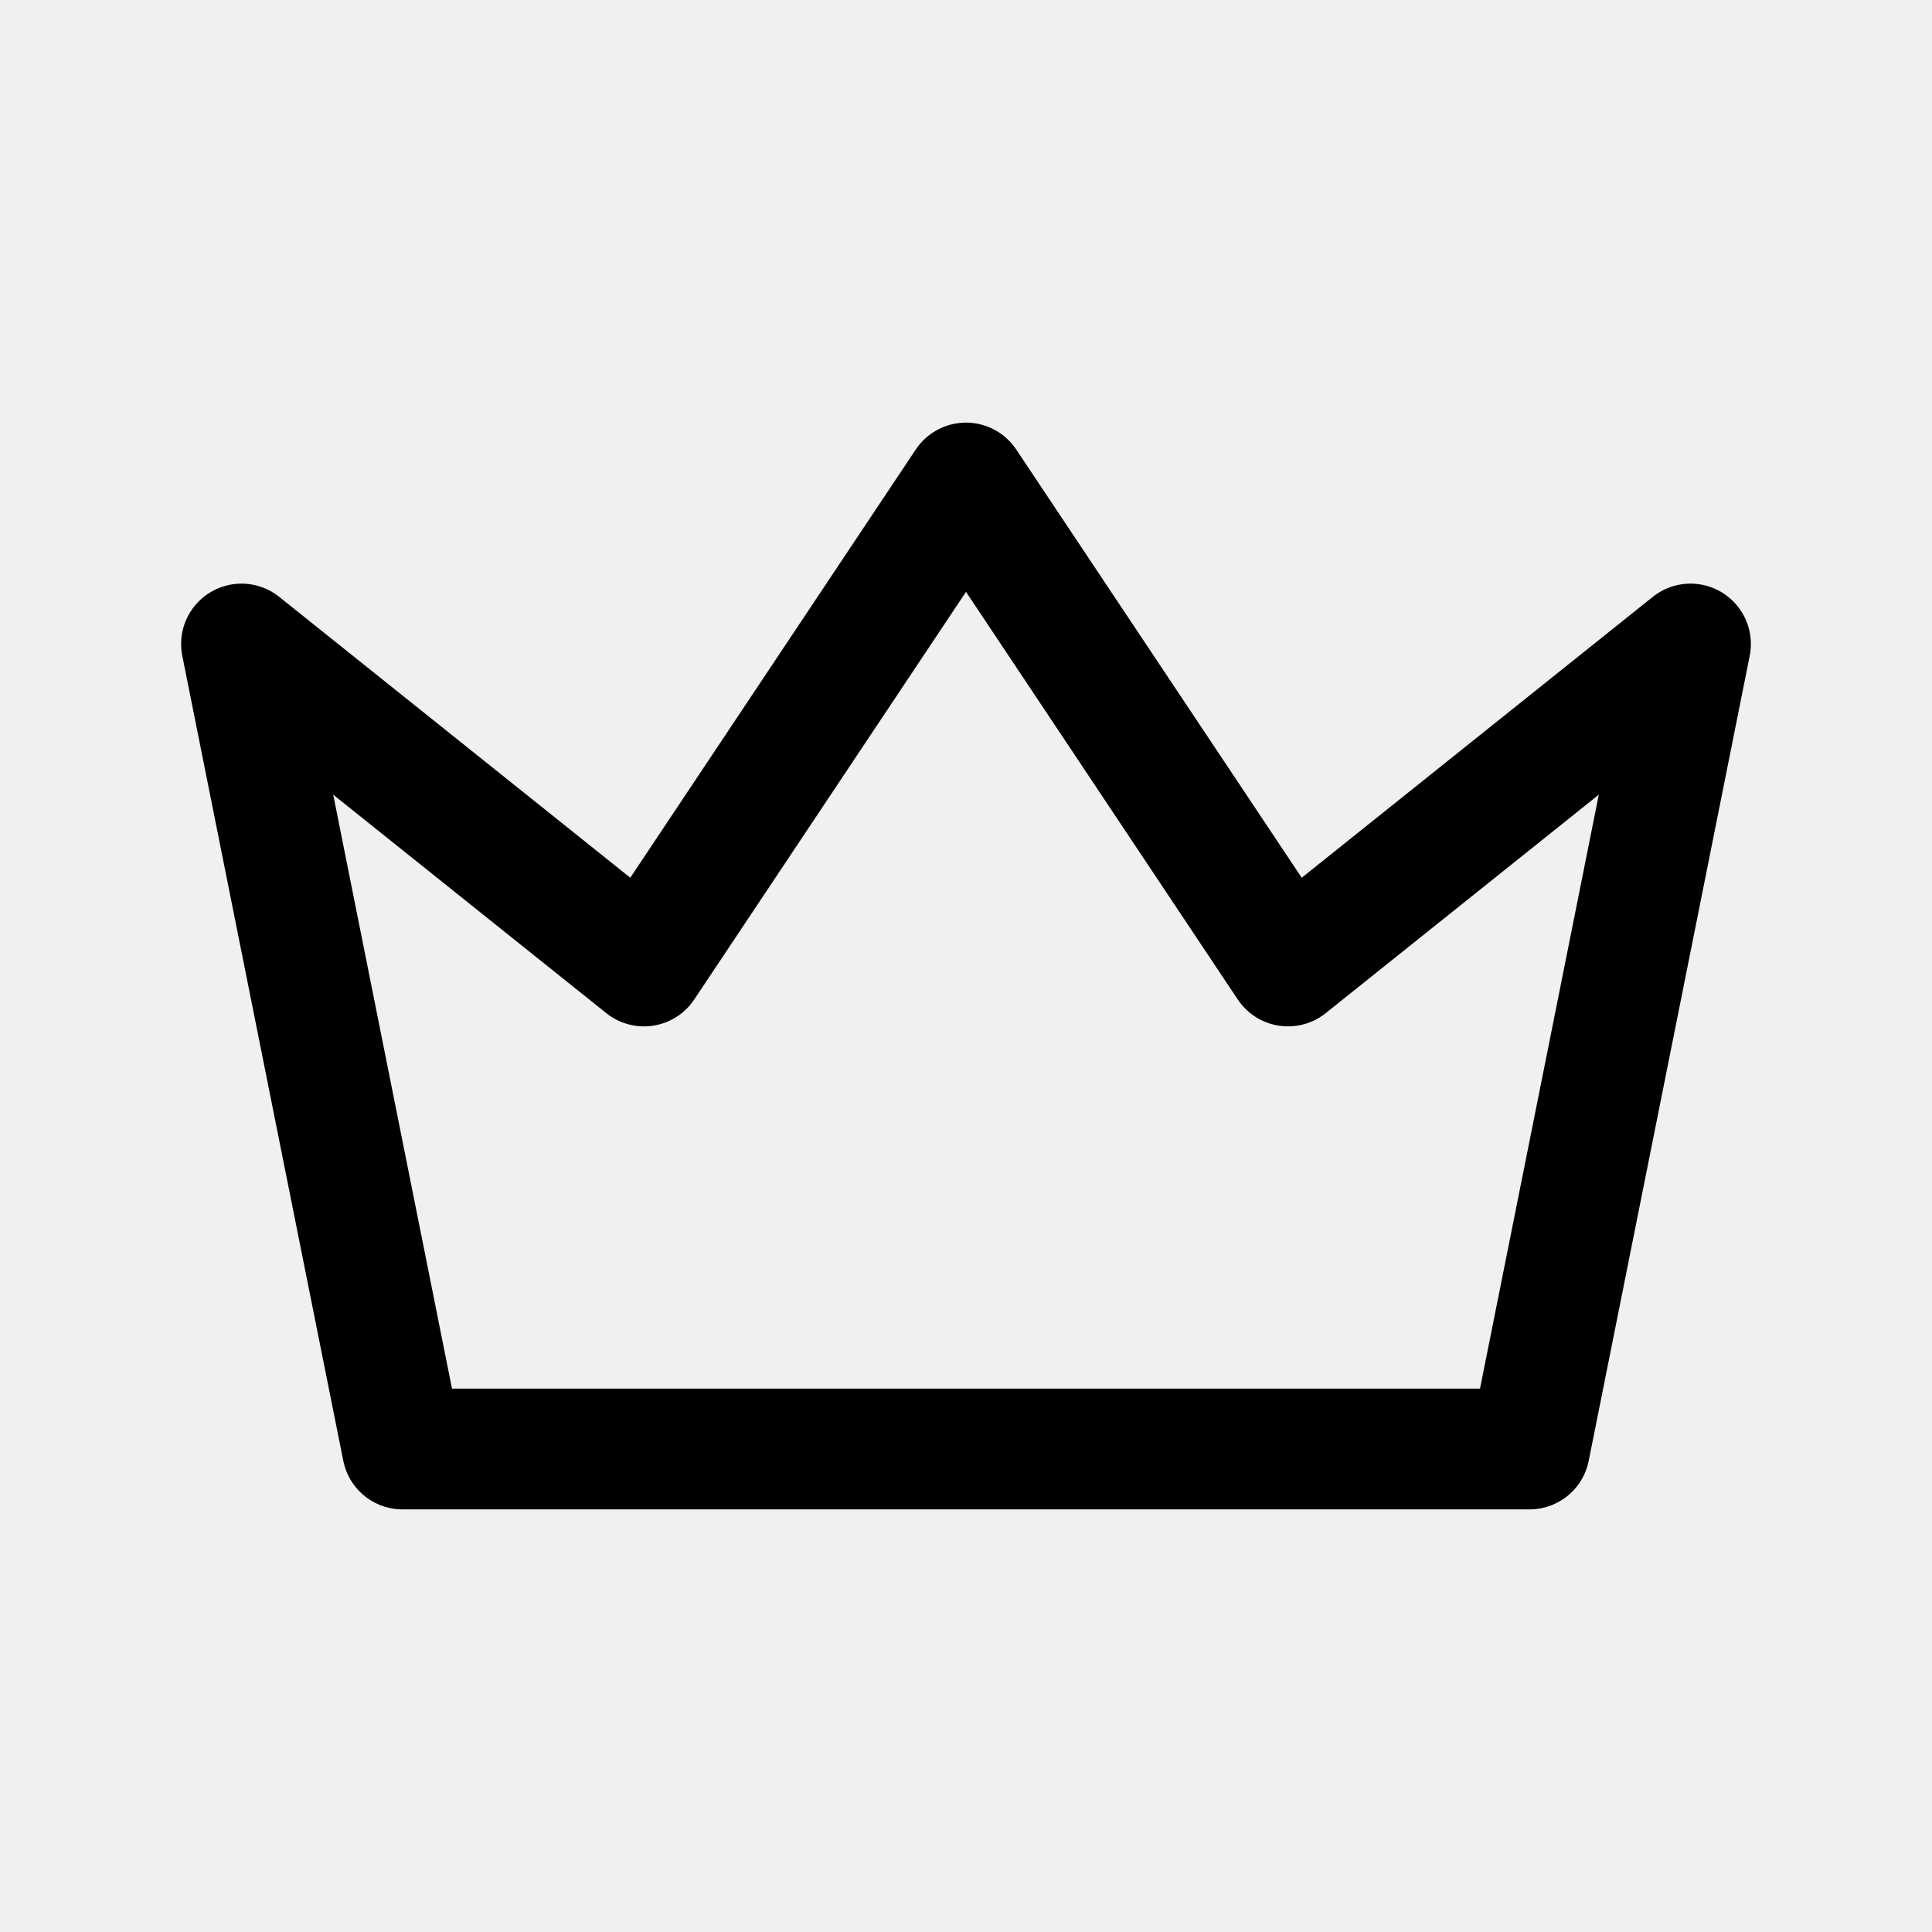
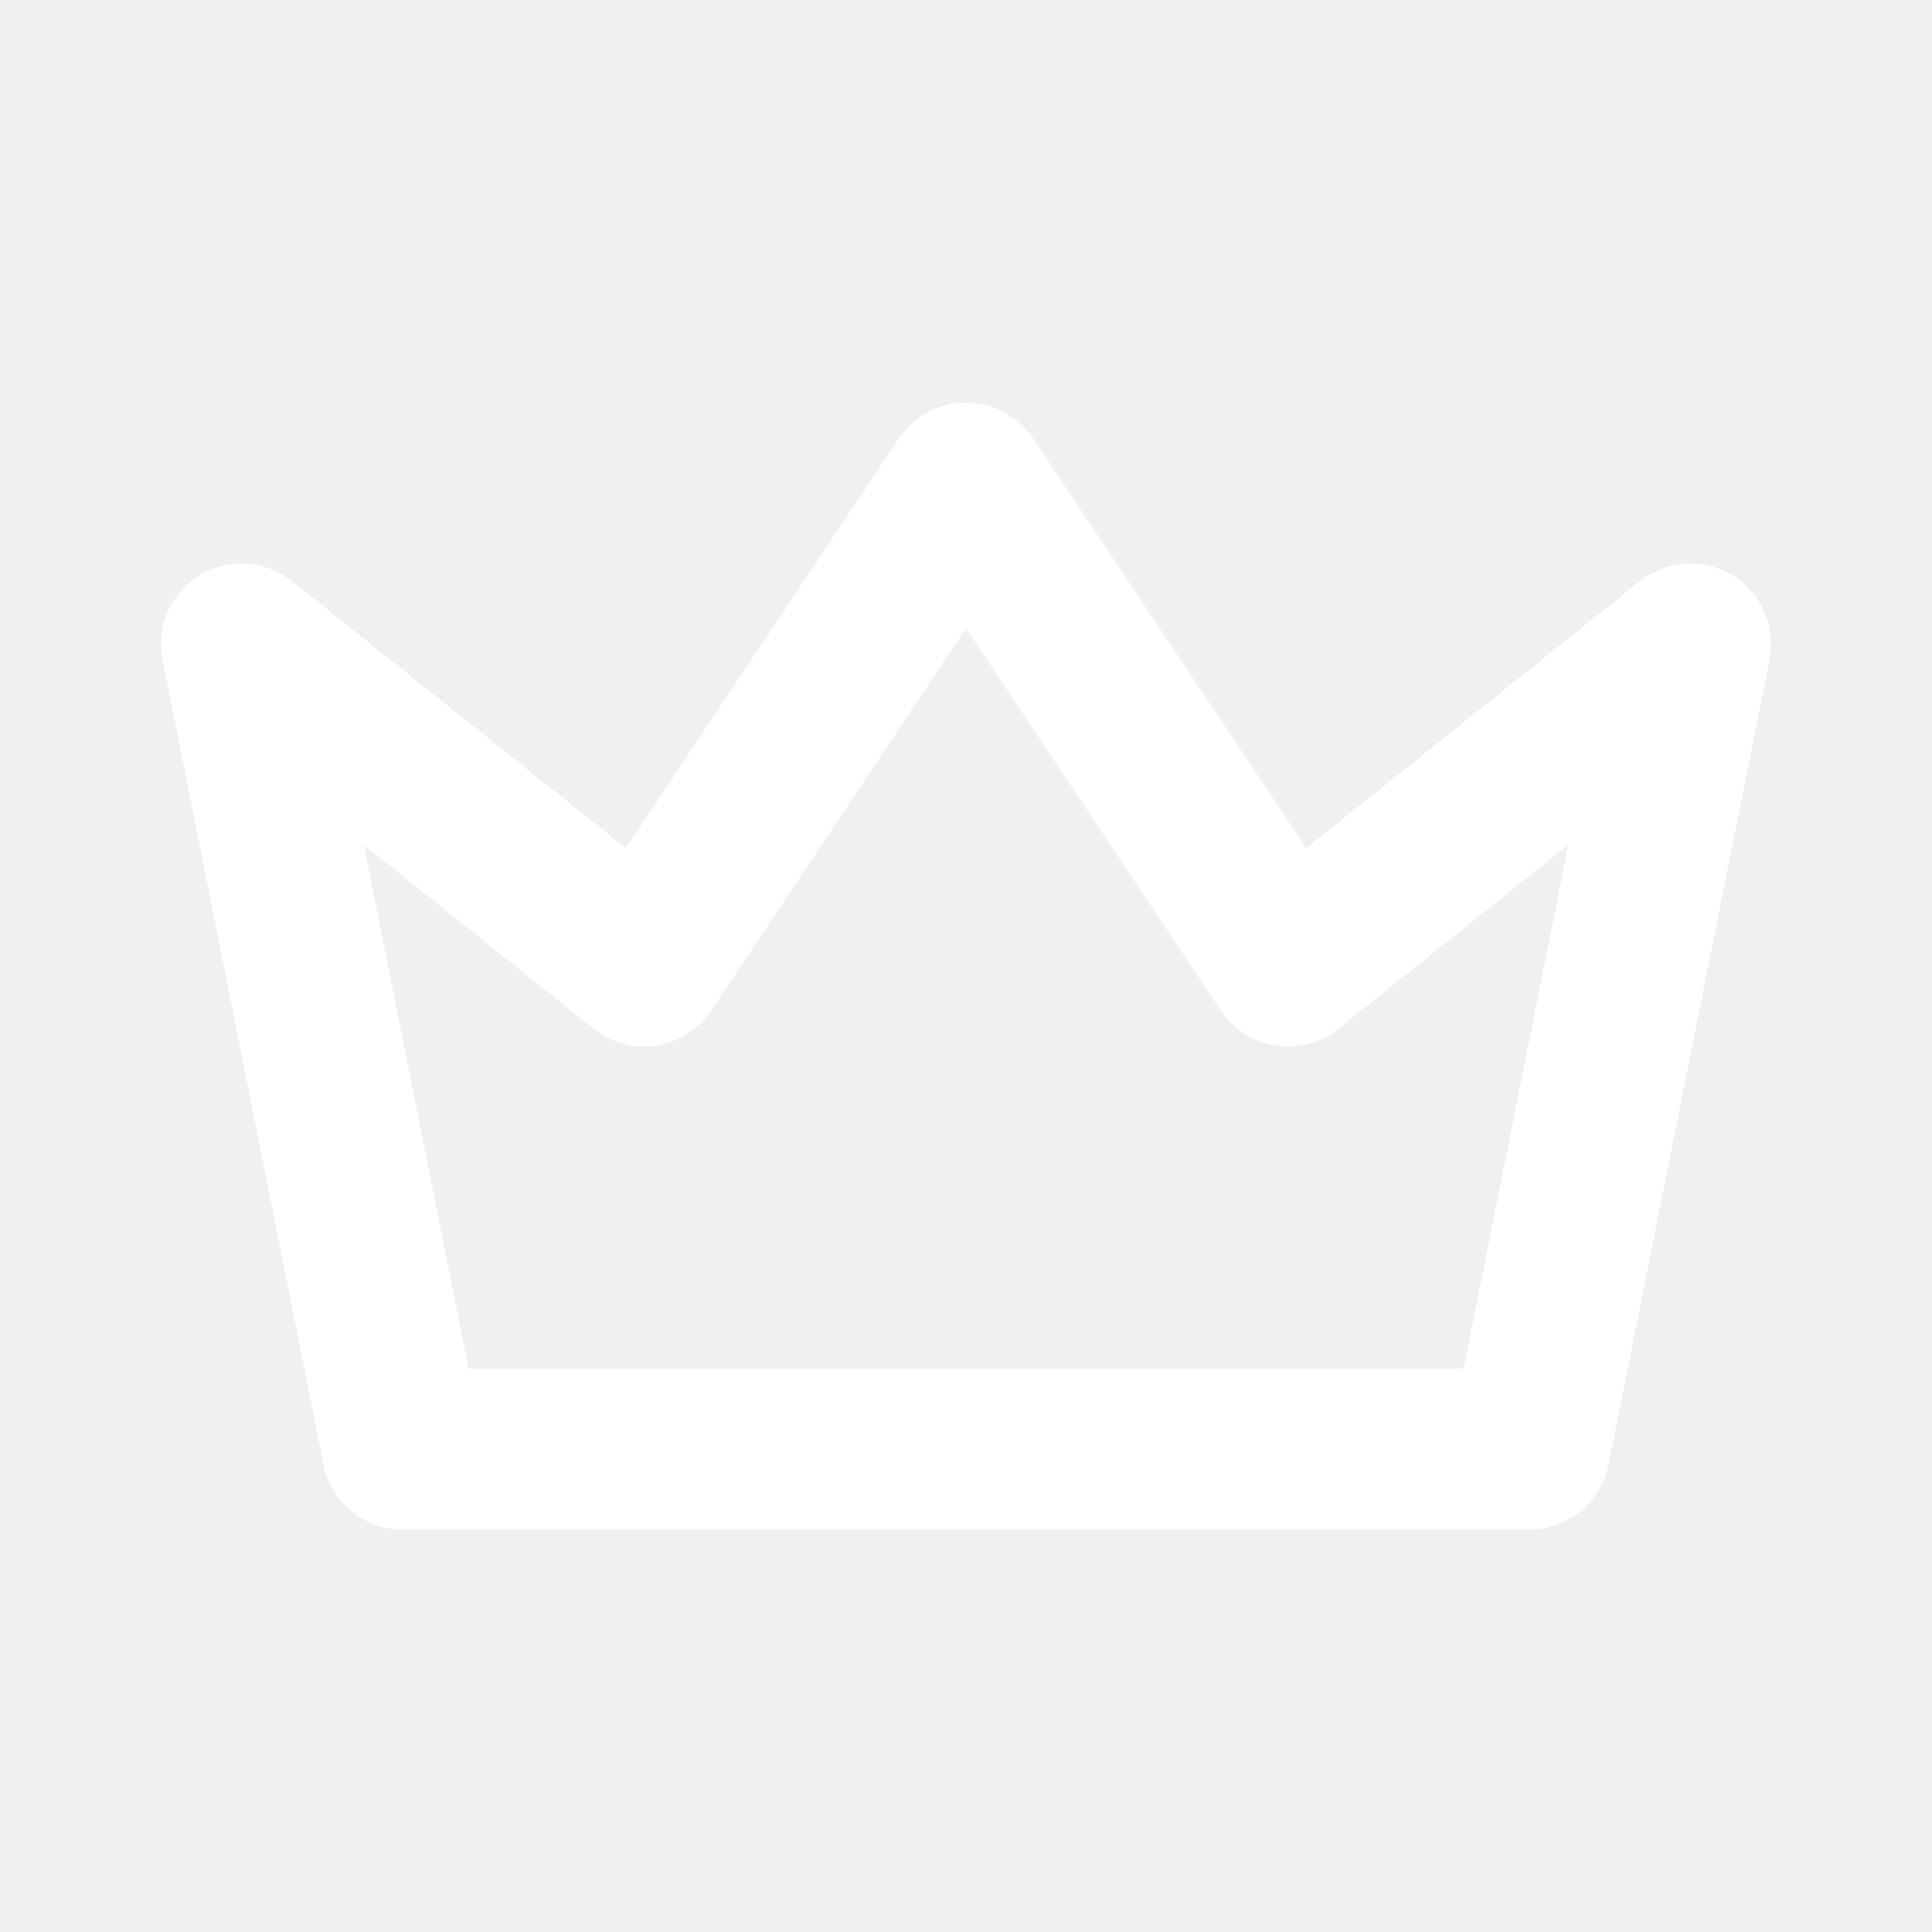
- <svg xmlns="http://www.w3.org/2000/svg" class="icon icon-tabler icon-tabler-crown" width="44" height="44" viewBox="0 0 24 24" stroke-width="1.5" stroke="#000000" fill="none" stroke-linecap="round" stroke-linejoin="round">
+ <svg xmlns="http://www.w3.org/2000/svg" class="icon icon-tabler icon-tabler-crown" width="44" height="44" viewBox="0 0 24 24" stroke-width="2" stroke="#fff" fill="none" stroke-linecap="round" stroke-linejoin="round">
  <path stroke="none" d="M0 0h24v24H0z" fill="none" />
  <path d="M12 6l4 6l5 -4l-2 10h-14l-2 -10l5 4z" />
</svg>
